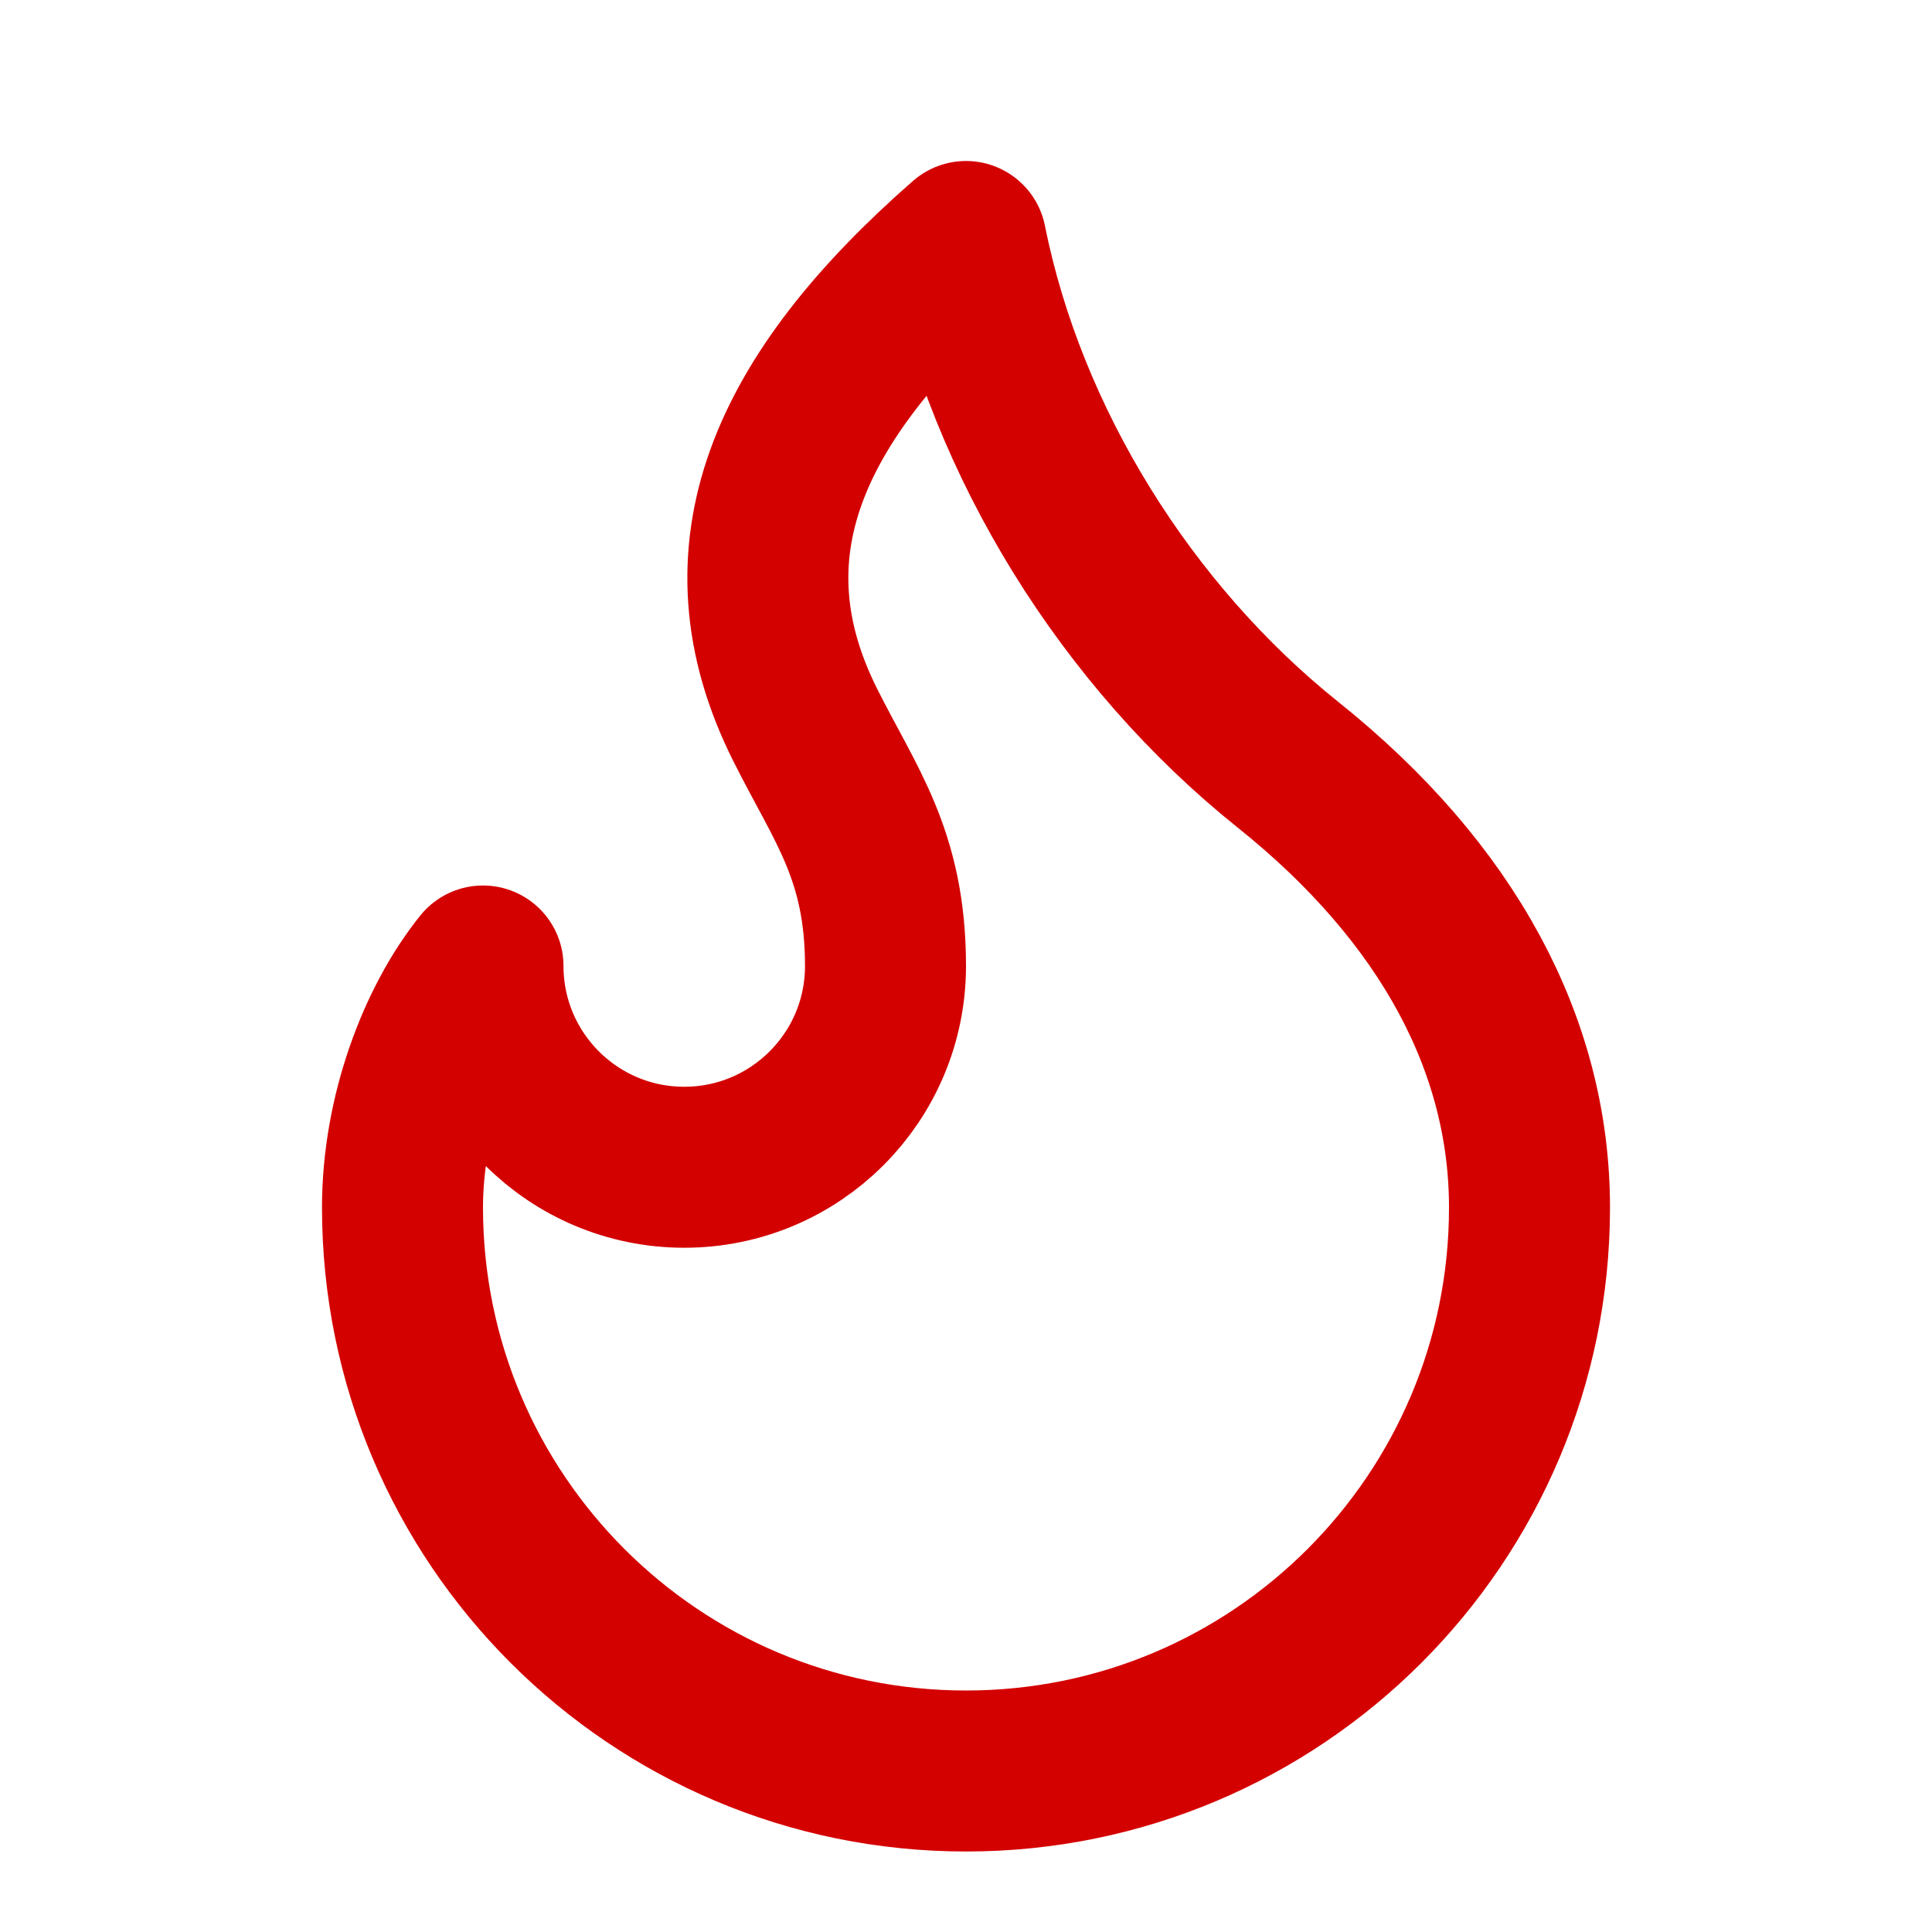
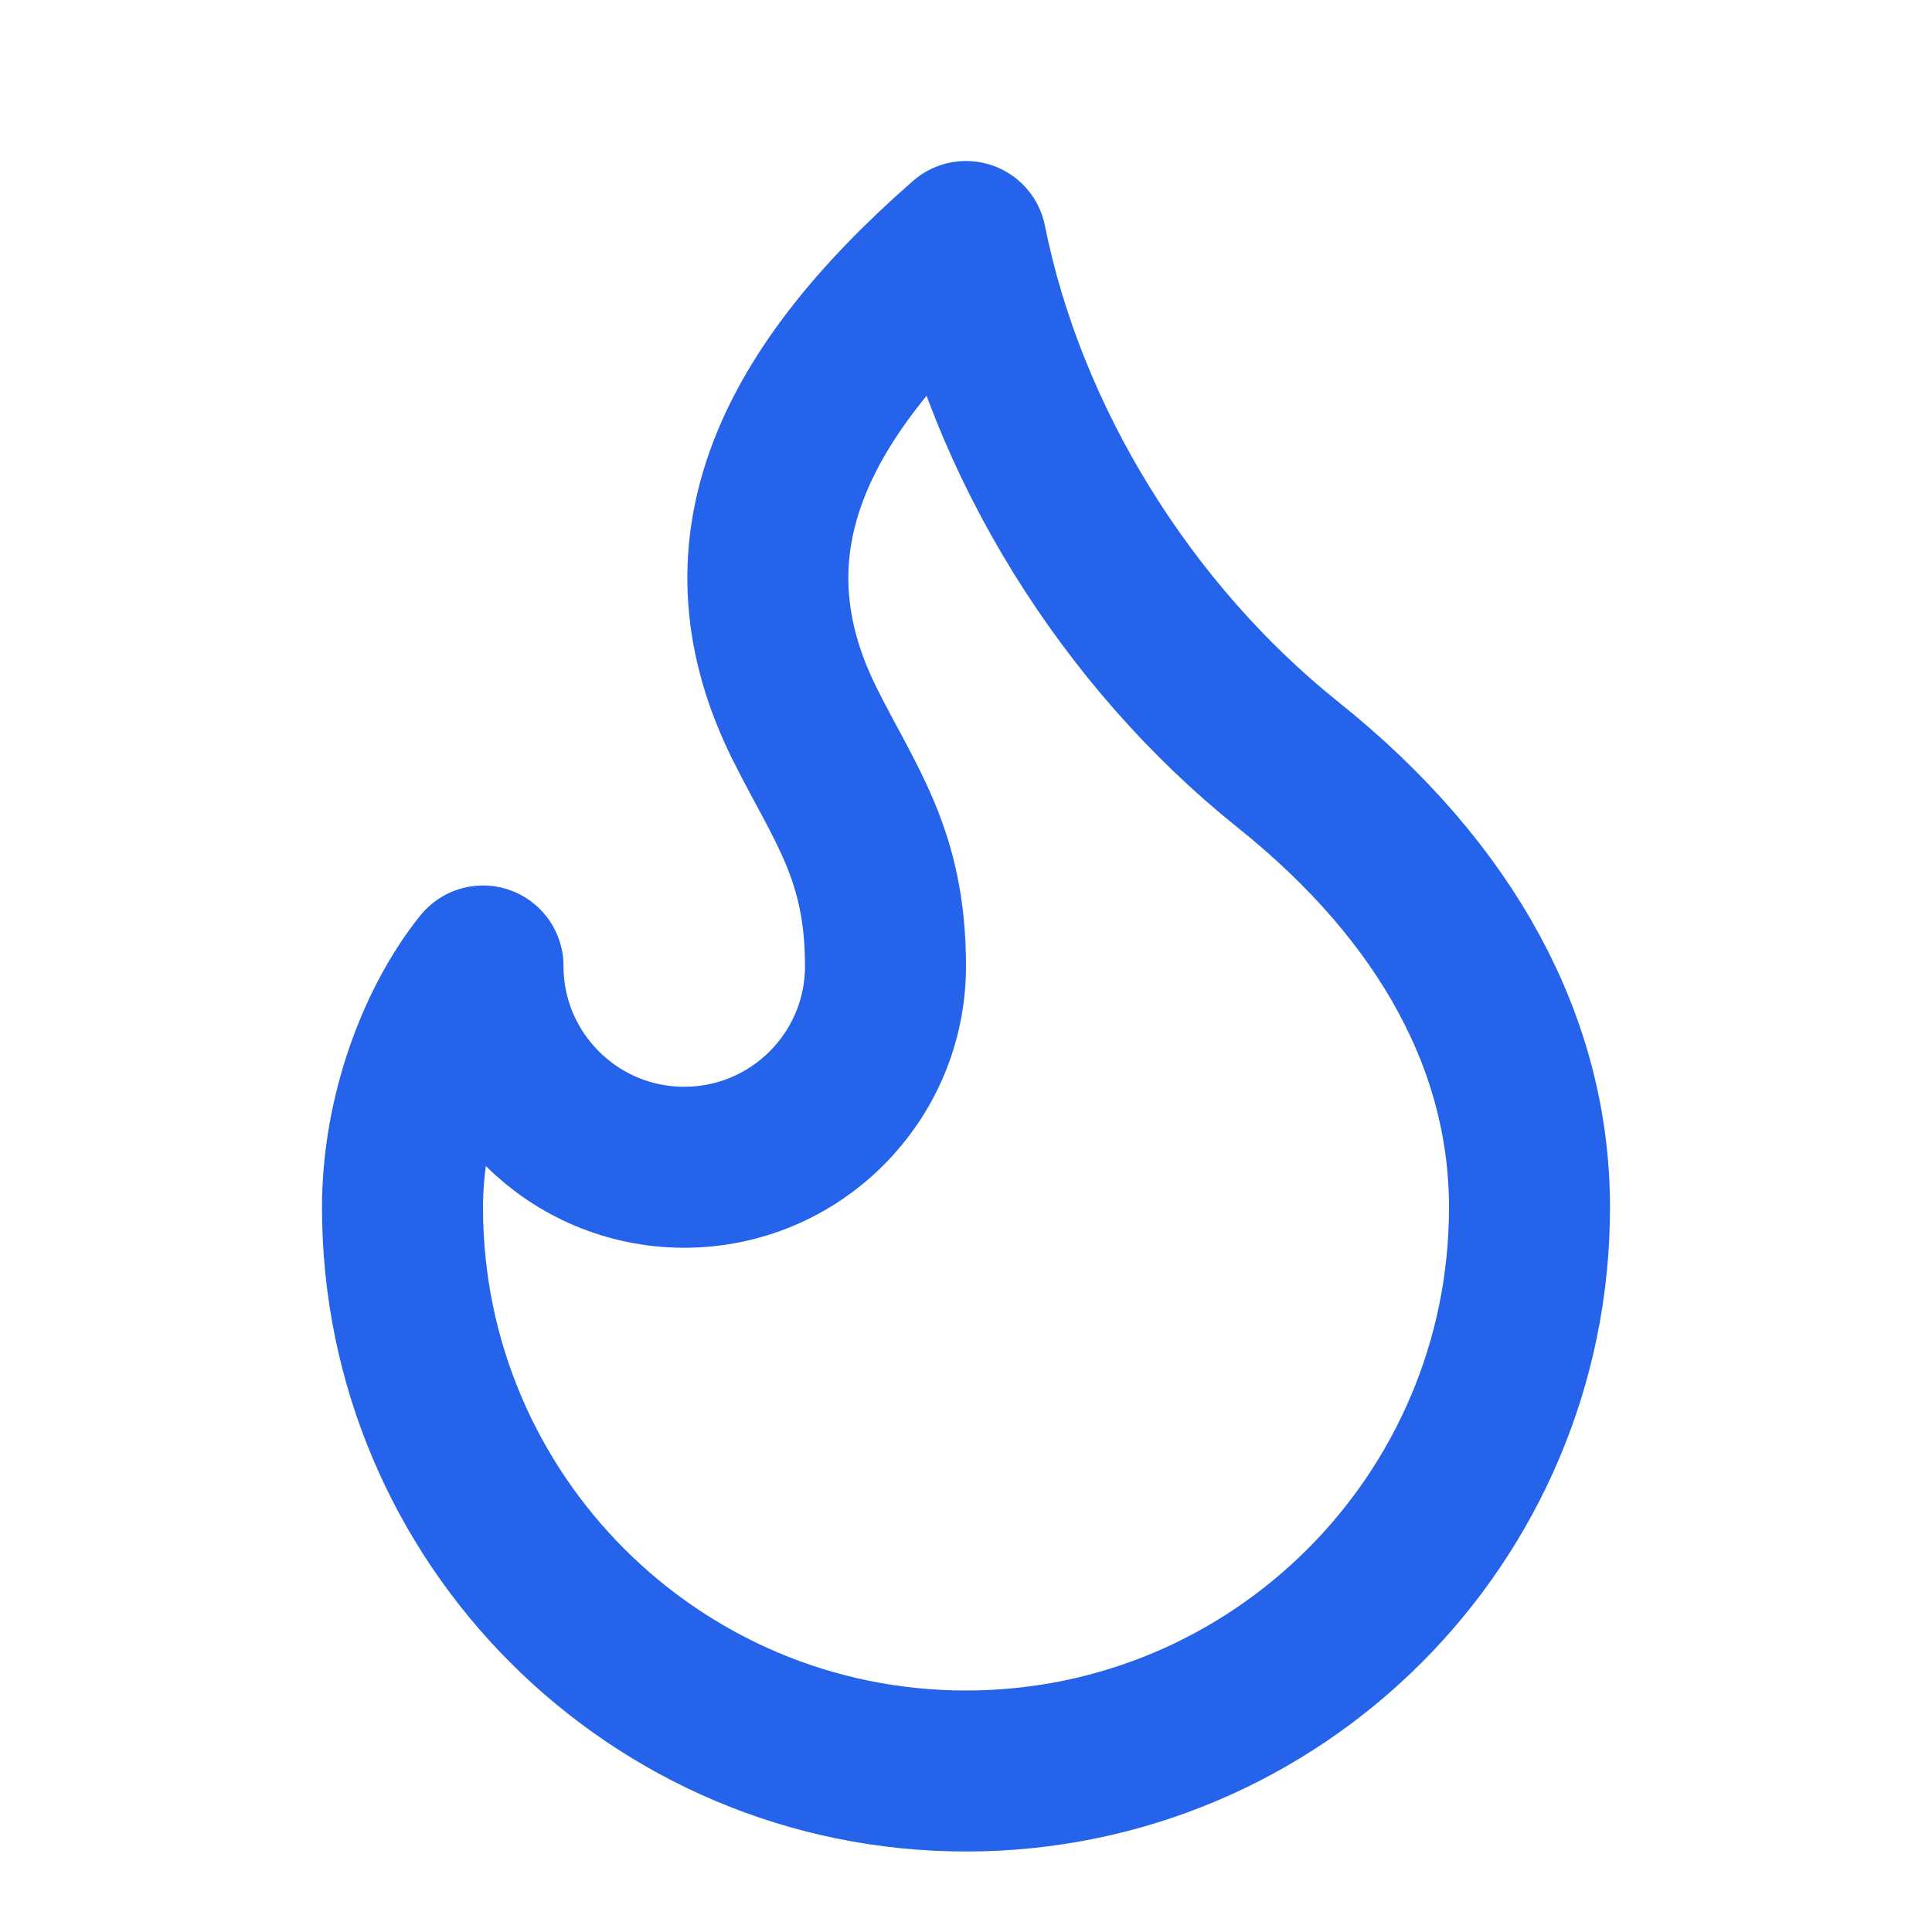
- <svg xmlns="http://www.w3.org/2000/svg" width="24" height="24" viewBox="0 0 24 24" fill="none" stroke="#d40101" stroke-width="2" stroke-linecap="round" stroke-linejoin="round" class="lucide lucide-flame">
+ <svg xmlns="http://www.w3.org/2000/svg" width="24" height="24" viewBox="0 0 24 24" fill="none" stroke="#2563eb" stroke-width="2" stroke-linecap="round" stroke-linejoin="round" class="lucide lucide-flame">
  <path d="M8.5 14.5A2.5 2.5 0 0 0 11 12c0-1.38-.5-2-1-3-1.072-2.143-.224-4.054 2-6 .5 2.5 2 4.9 4 6.5 2 1.6 3 3.5 3 5.5a7 7 0 1 1-14 0c0-1.153.433-2.294 1-3a2.5 2.5 0 0 0 2.5 2.5z" />
</svg>
